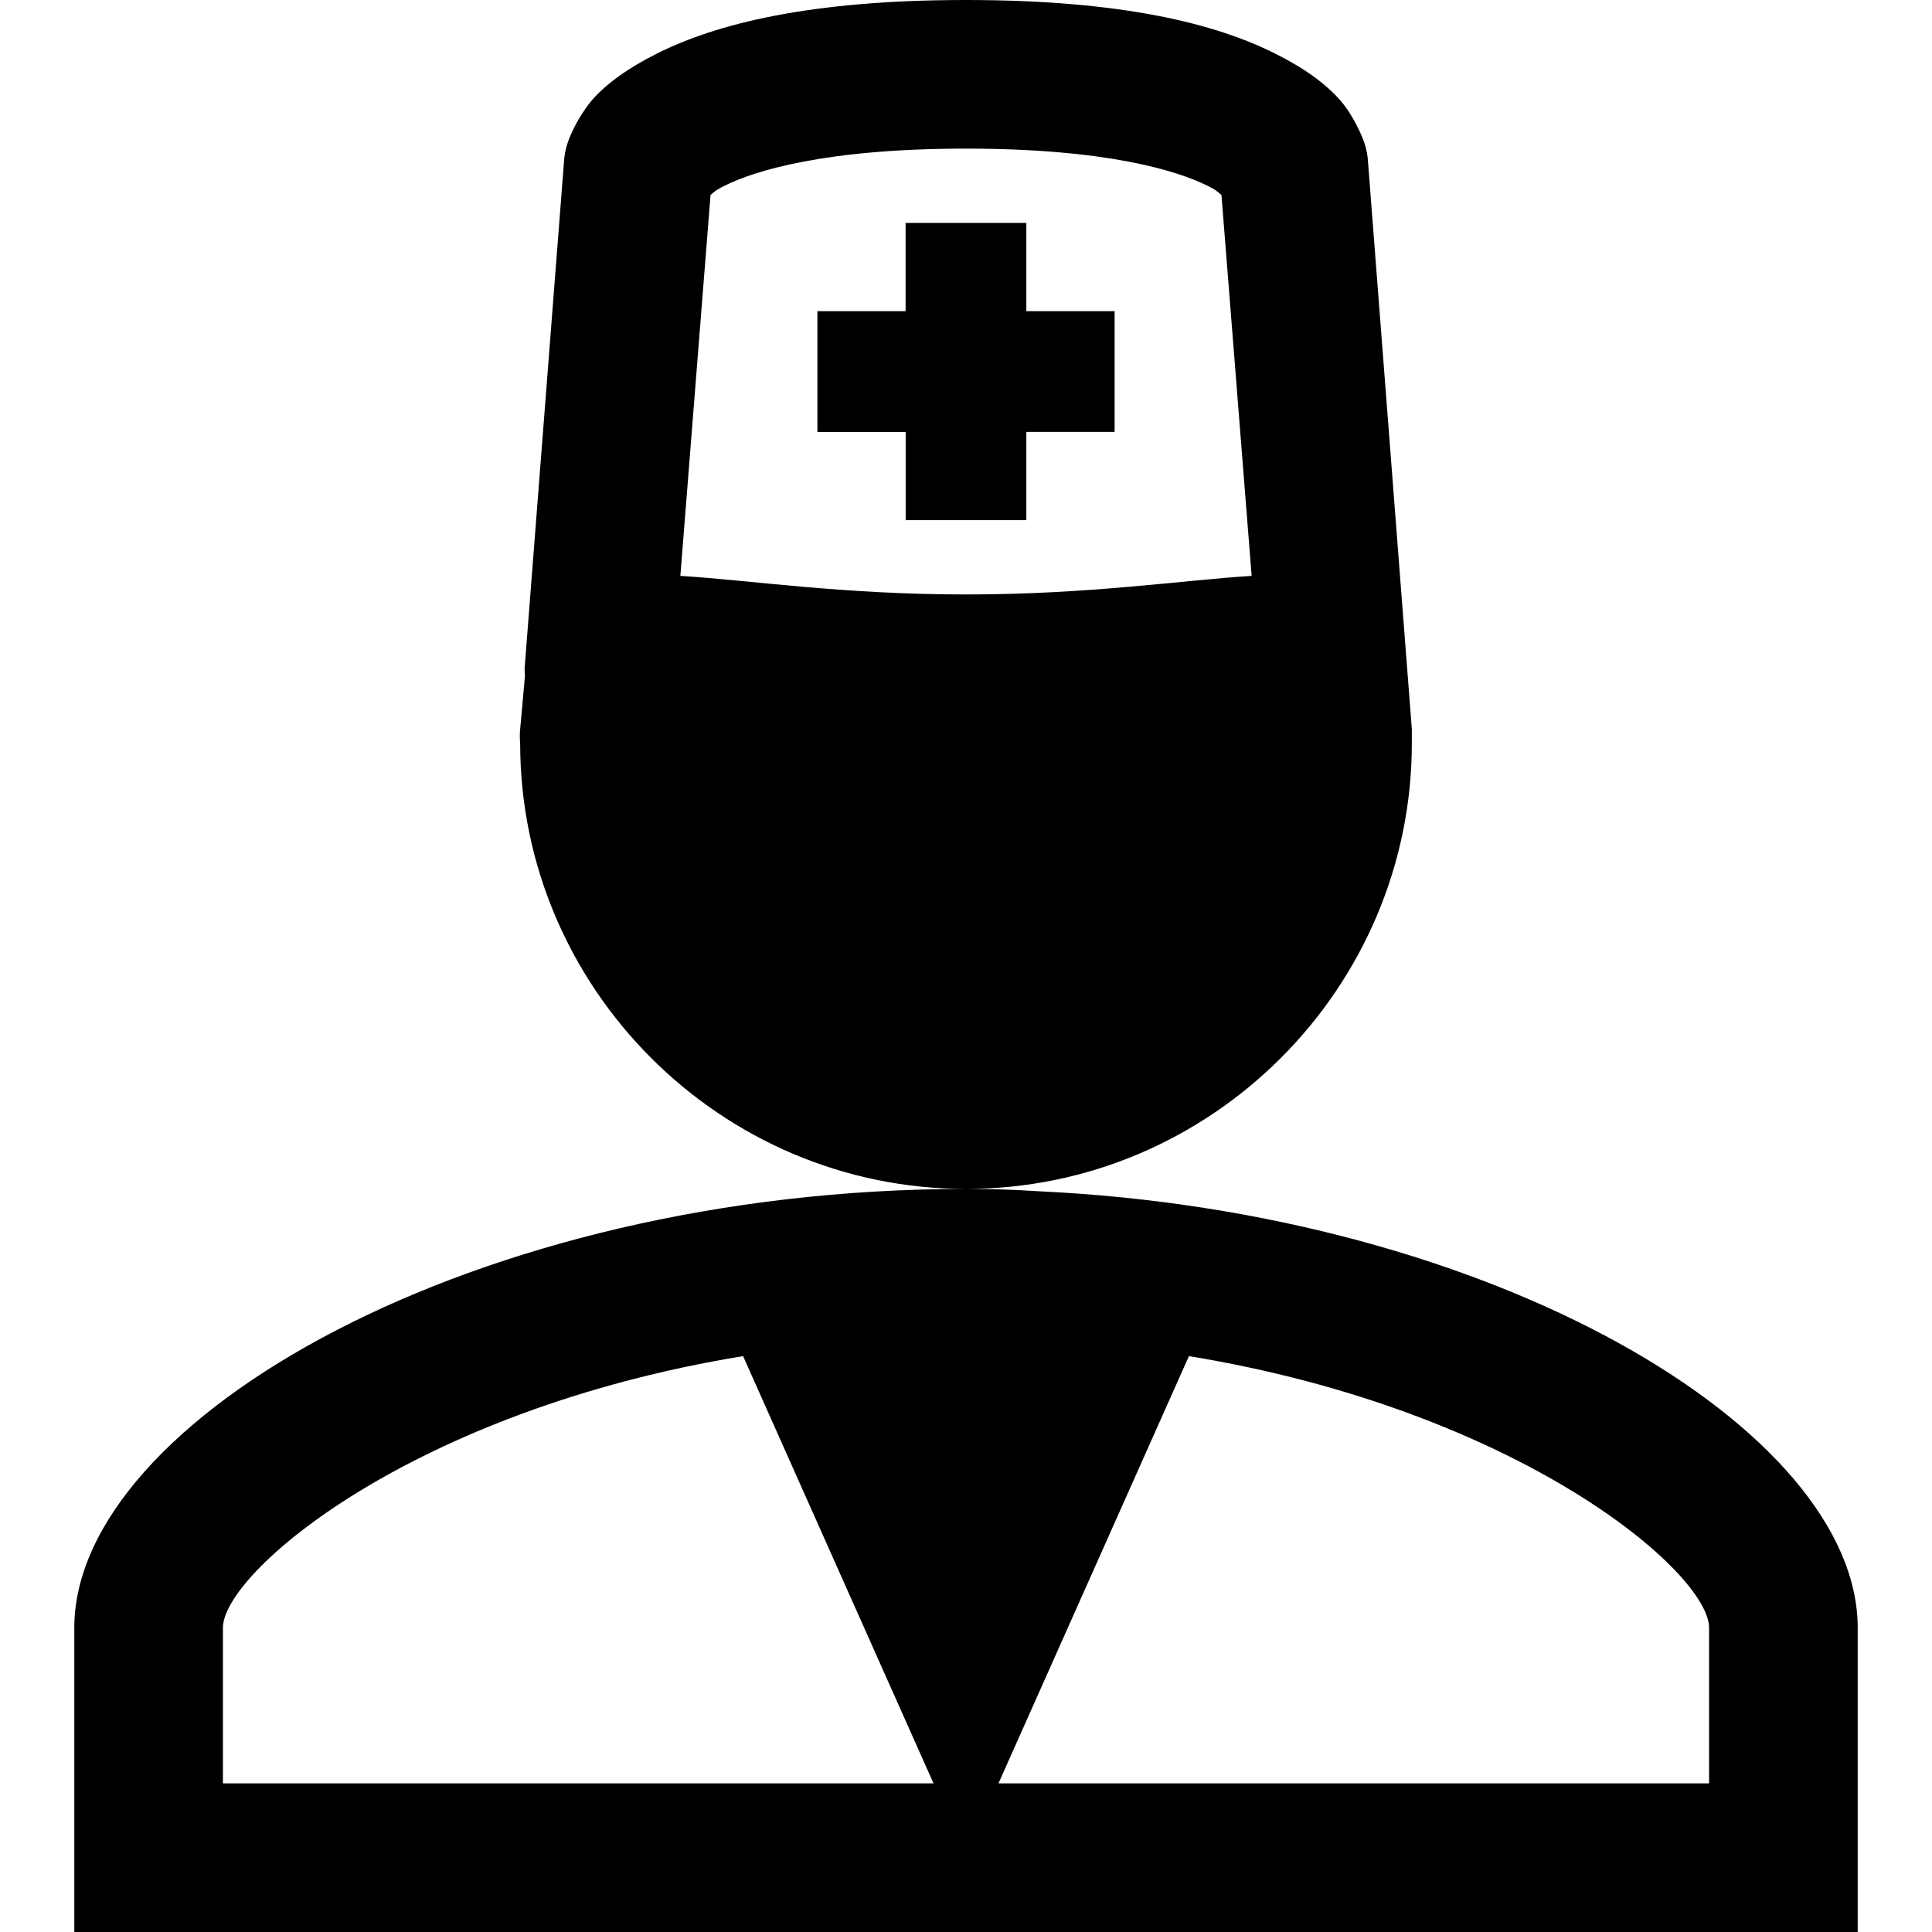
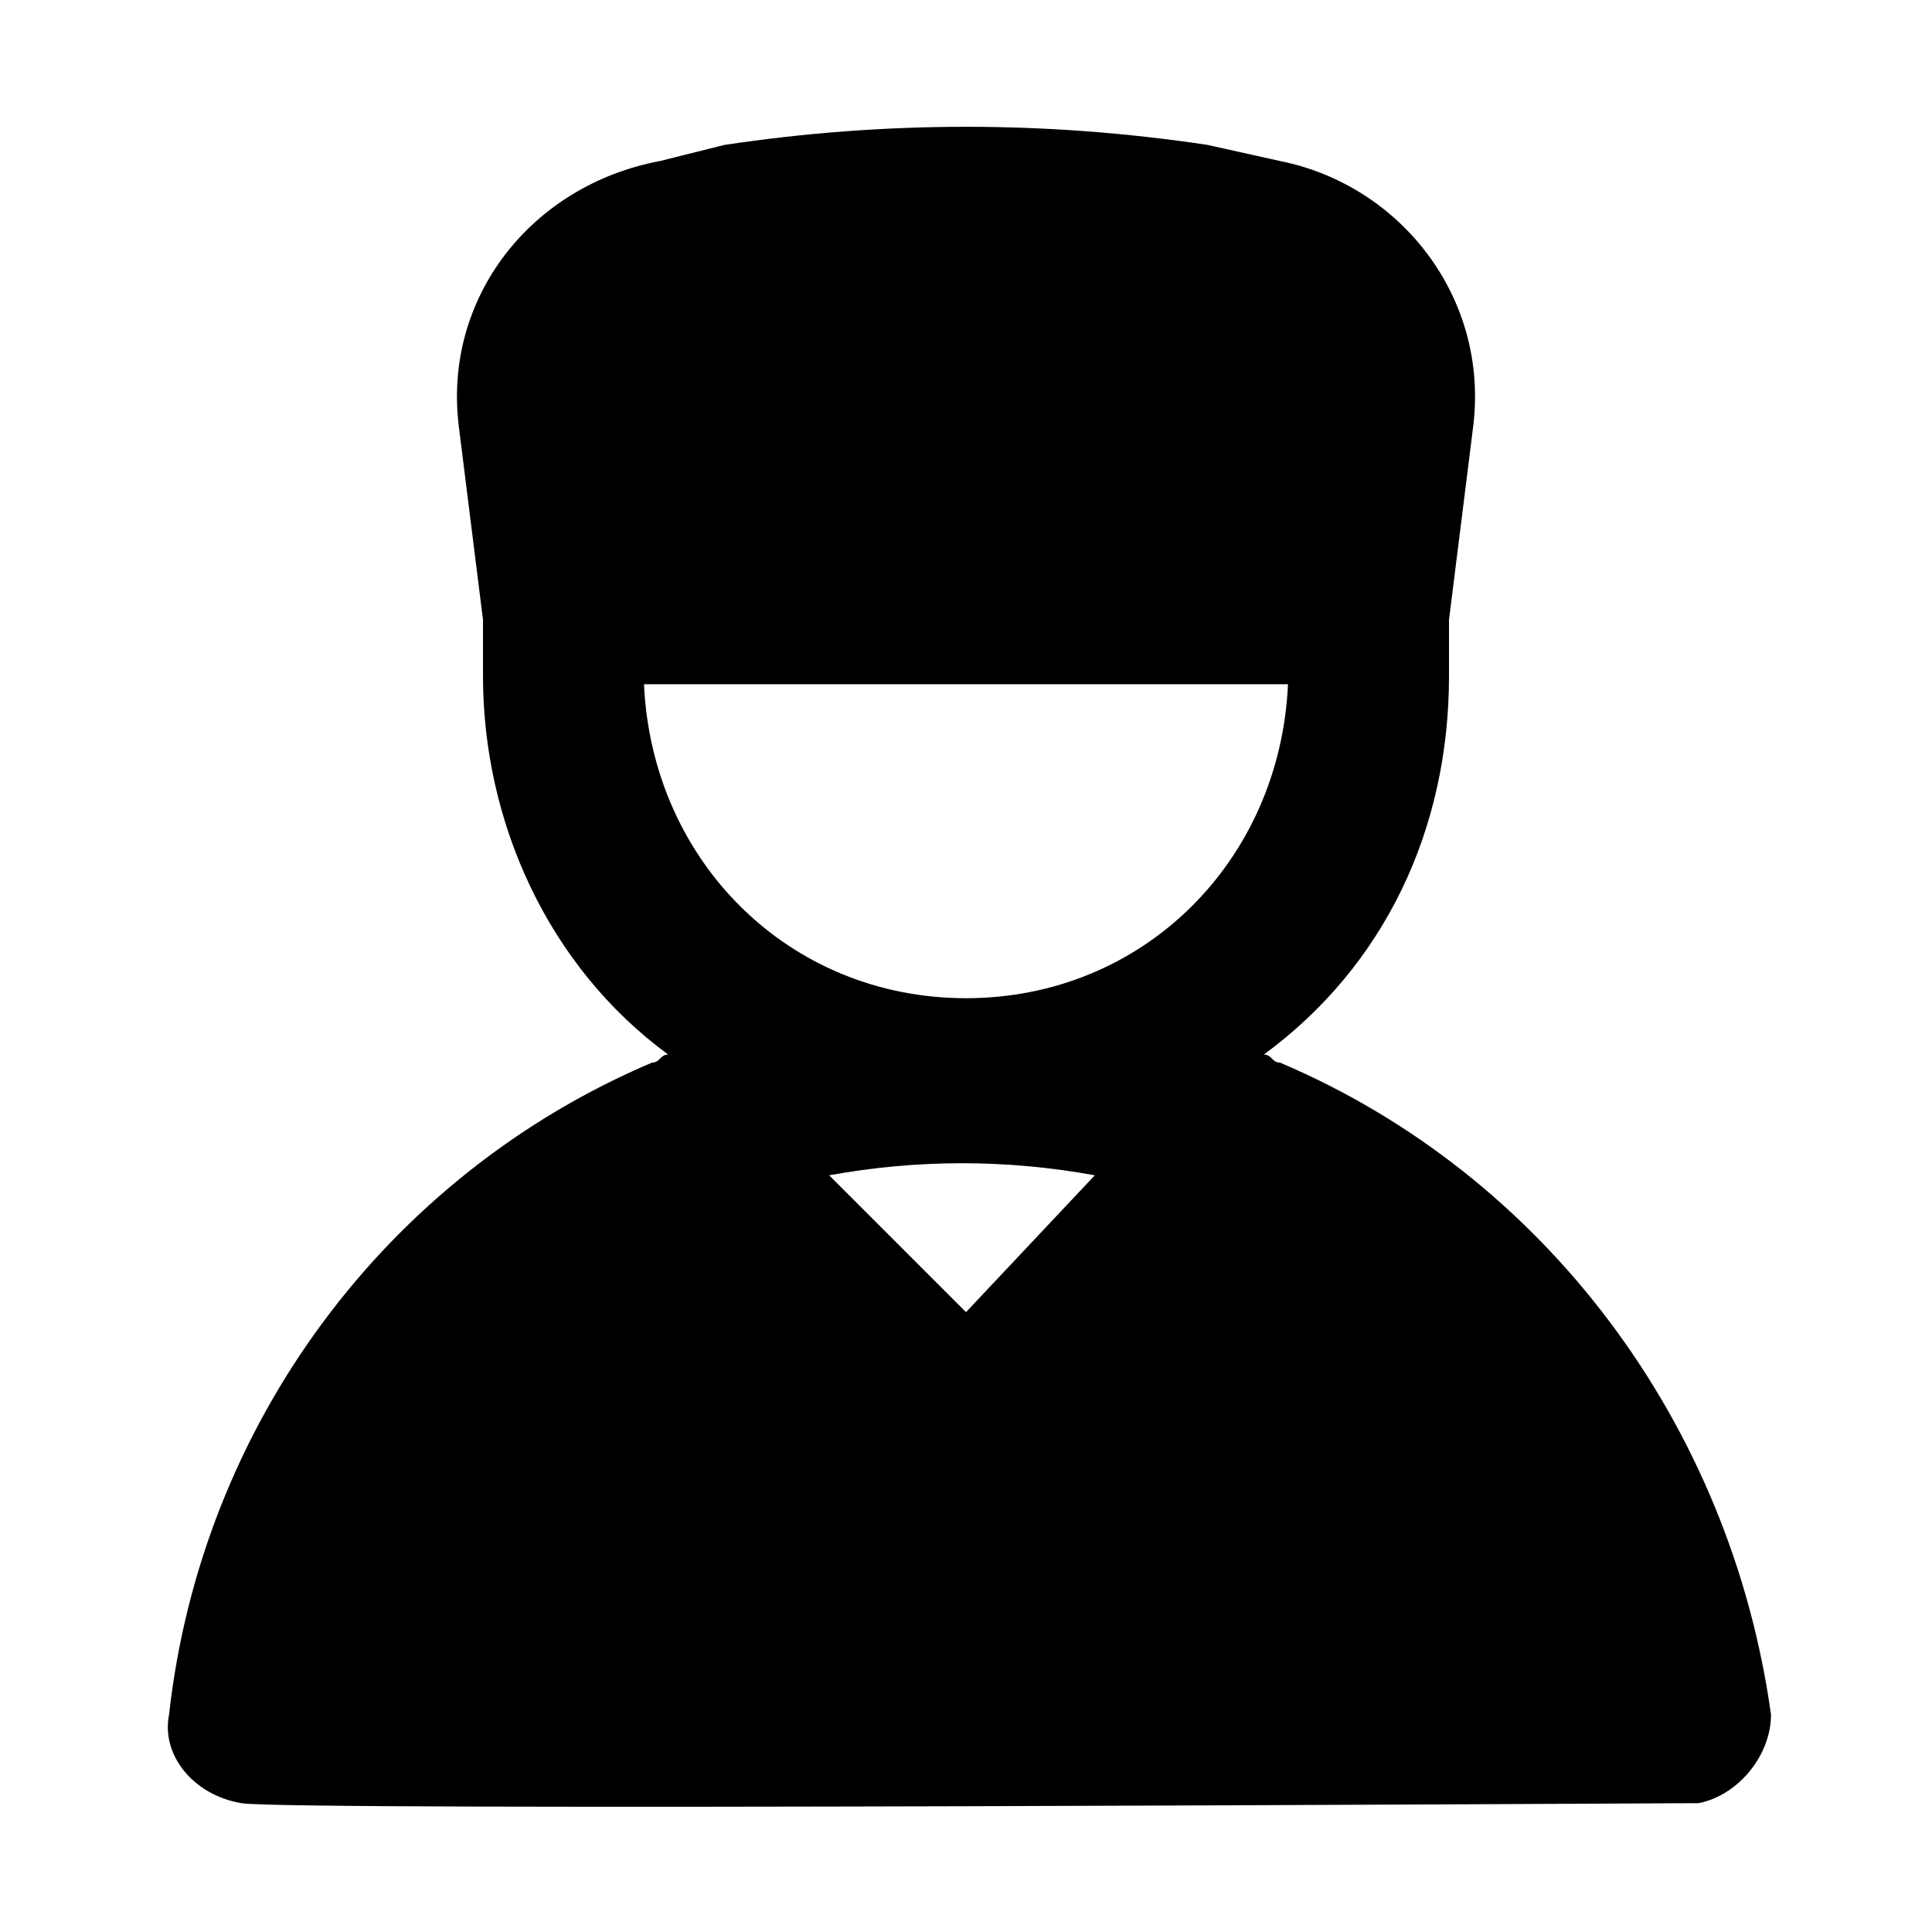
- <svg xmlns="http://www.w3.org/2000/svg" width="1em" height="1em" viewBox="0 0 26 26">
-   <path fill="currentColor" d="M13 0c-2.1 0-3.357.32-4.156.719c-.4.2-.684.41-.875.625a2 2 0 0 0-.313.531a1 1 0 0 0-.062.25l-.532 6.844c-.007.042.007.11 0 .156L7 9.813A1.003 1.003 0 0 0 7 10c0 3.3 2.7 6 6 6s6-2.7 6-6v-.156a1.003 1.003 0 0 0 0-.031l-.594-7.688a1 1 0 0 0-.062-.25s-.121-.316-.313-.531c-.191-.216-.475-.426-.875-.625C16.357.319 15.1 0 13 0zm0 16c-6.6 0-12 3.106-12 5.906V26h24v-4.094c0-2.66-4.882-5.59-11.031-5.875A14.294 14.294 0 0 0 13 16zm0-14c1.9 0 2.849.3 3.25.5c.134.067.15.093.188.125l.406 5.125C15.924 7.806 14.67 8 13 8s-2.923-.194-3.844-.25l.406-5.125c.037-.032.054-.058.188-.125c.401-.2 1.35-.5 3.25-.5zm-.813 1v1.188H11v1.625h1.188V7h1.624V5.812H15V4.188h-1.188V3h-1.624zM10 18.25L12.563 24H3v-2.094c0-.745 2.55-2.927 7-3.656zm6 0c4.45.73 7 2.911 7 3.656V24h-9.563L16 18.25z" />
+ <svg xmlns="http://www.w3.org/2000/svg" width="28" height="28" viewBox="0 0 24 24">
+   <path fill="currentColor" d="M15.9 13.2c-.1 0-.1-.1-.2-.1C17.2 12 18 10.3 18 8.4v-.7l.3-2.4c.2-1.6-.9-3-2.4-3.3l-.9-.2c-2-.3-4-.3-6 0l-.8.2c-1.6.3-2.7 1.7-2.5 3.3L6 7.7v.7c0 1.8.8 3.6 2.3 4.7c-.1 0-.1.1-.2.1c-3.3 1.4-5.6 4.5-6 8.1c-.1.5.3 1 .9 1.1c.6.1 17.5 0 18 0h.1c.5-.1.9-.6.9-1.1c-.5-3.6-2.8-6.7-6.1-8.1M12 16.3l-1.7-1.7c1.1-.2 2.2-.2 3.3 0zm0-3.9c-2.2 0-3.9-1.7-4-3.9h8c-.1 2.2-1.8 3.9-4 3.9" />
</svg>
